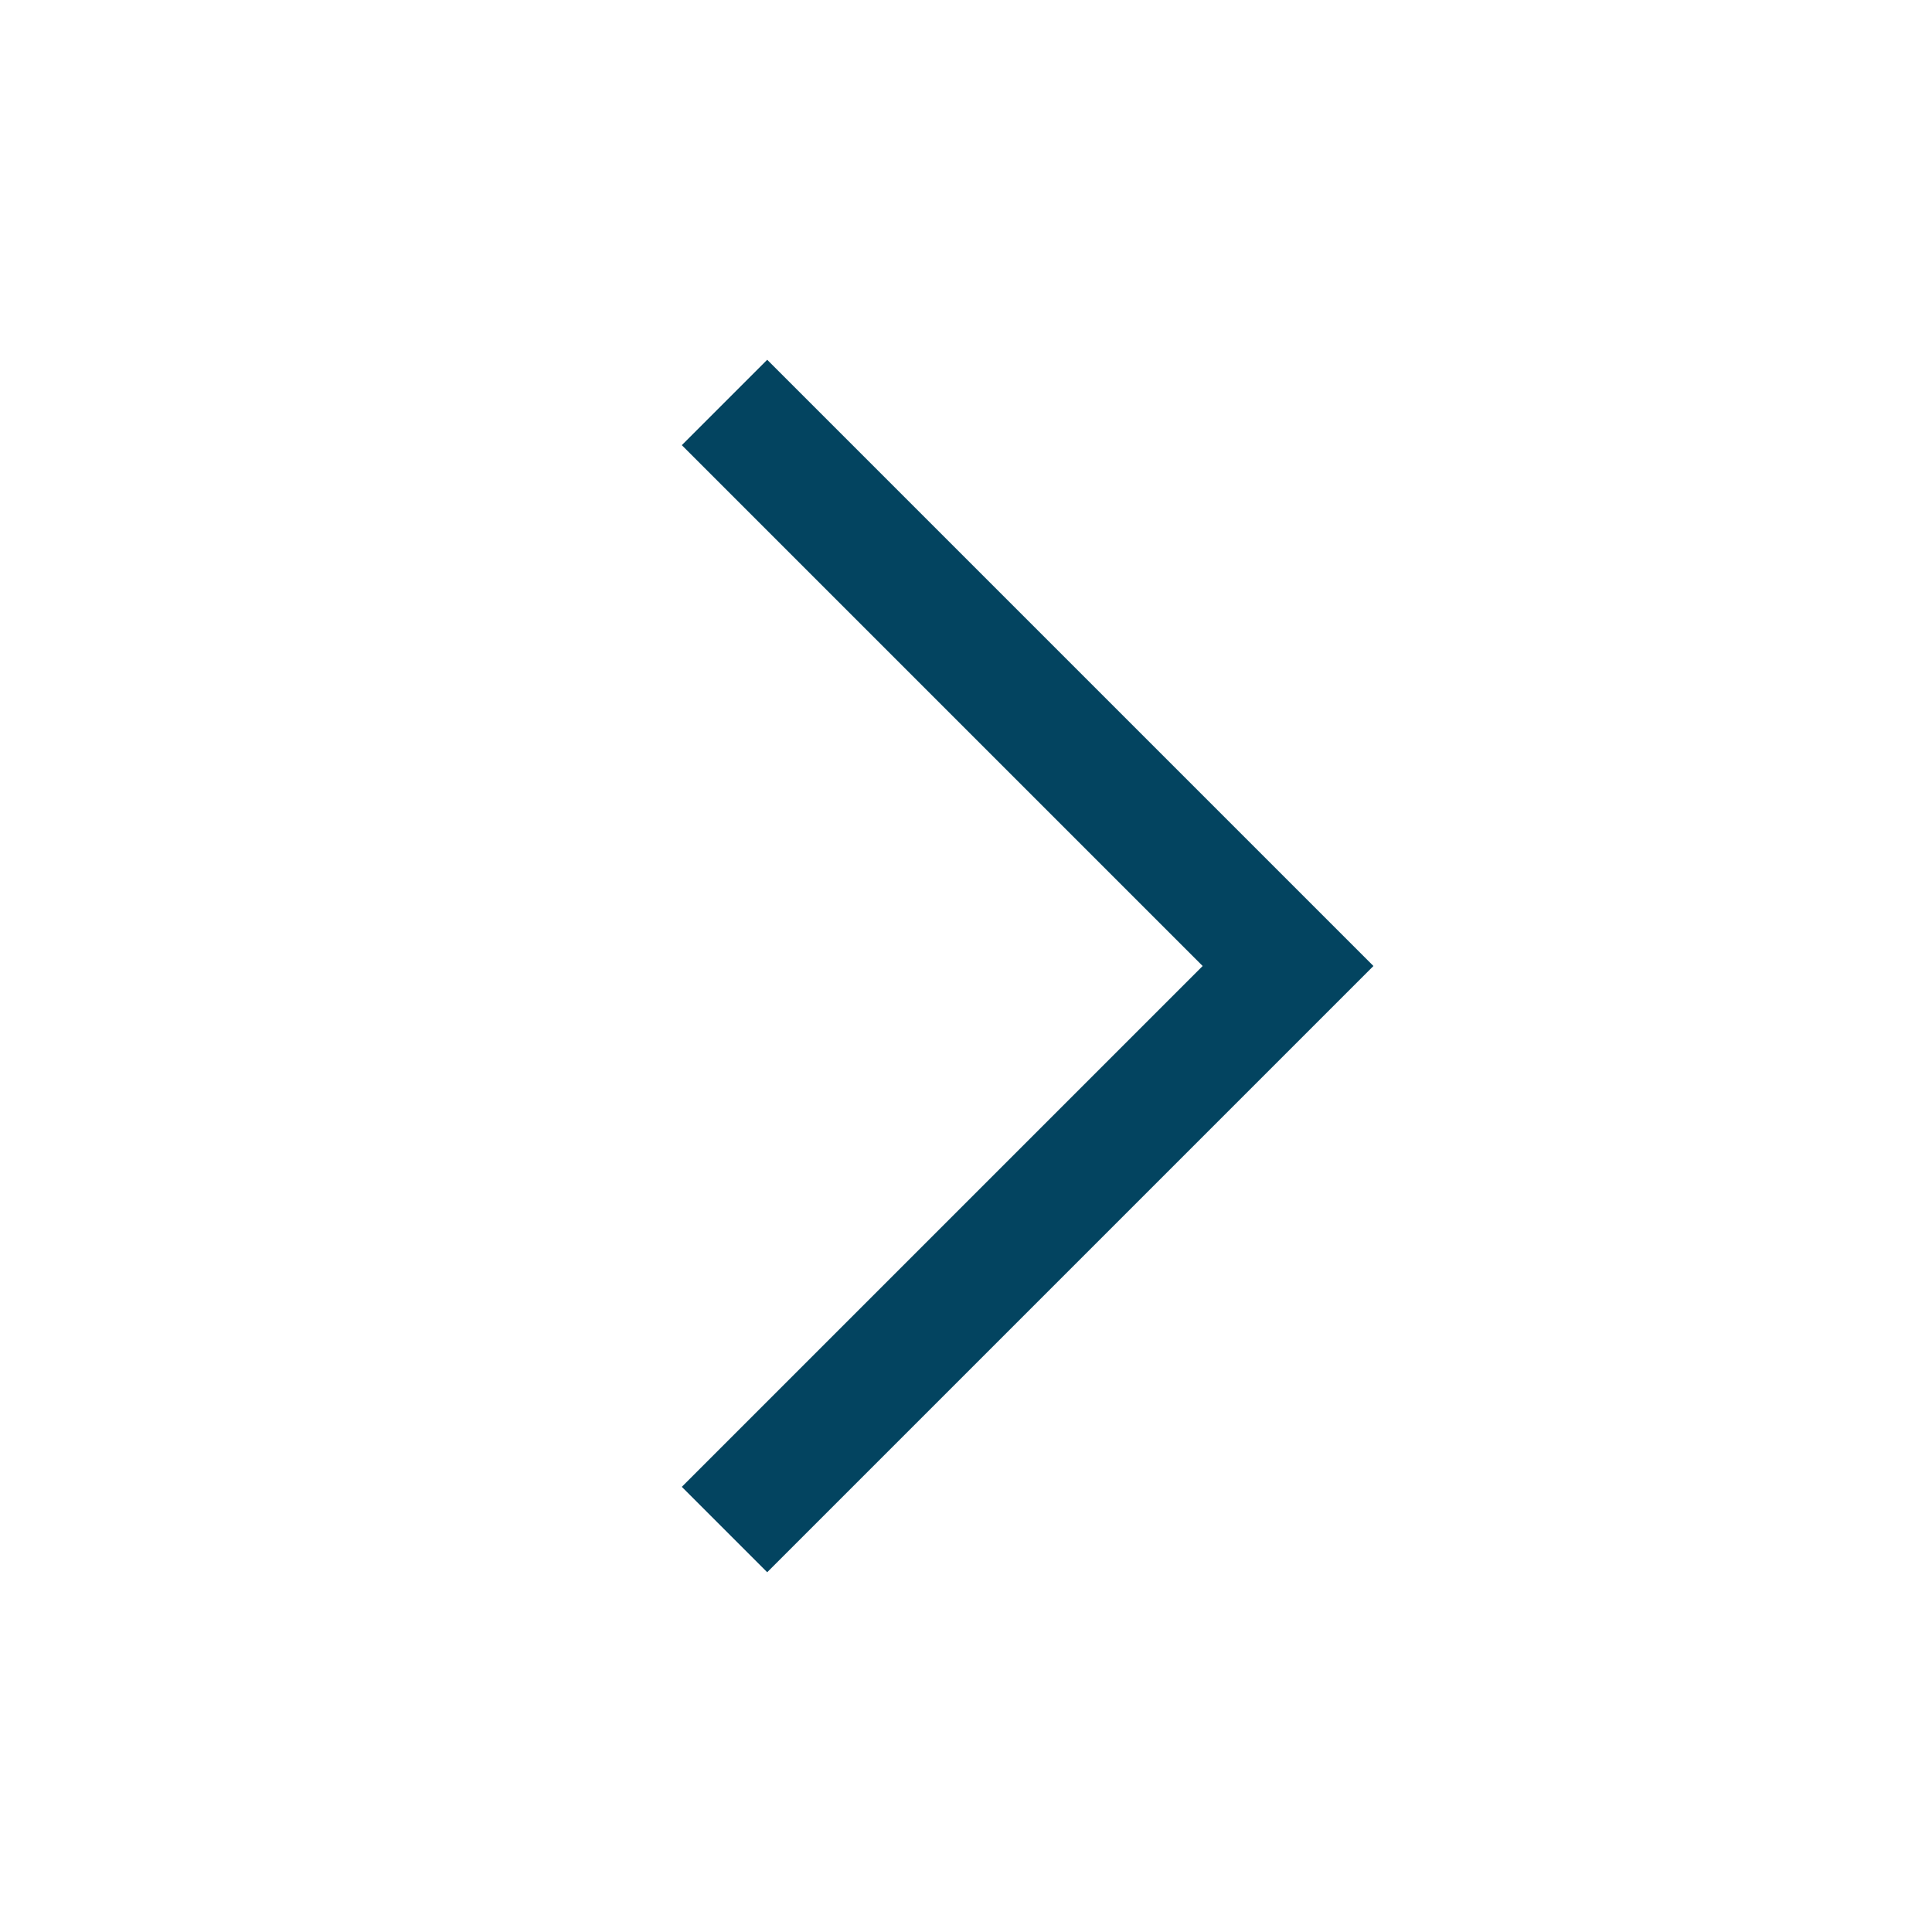
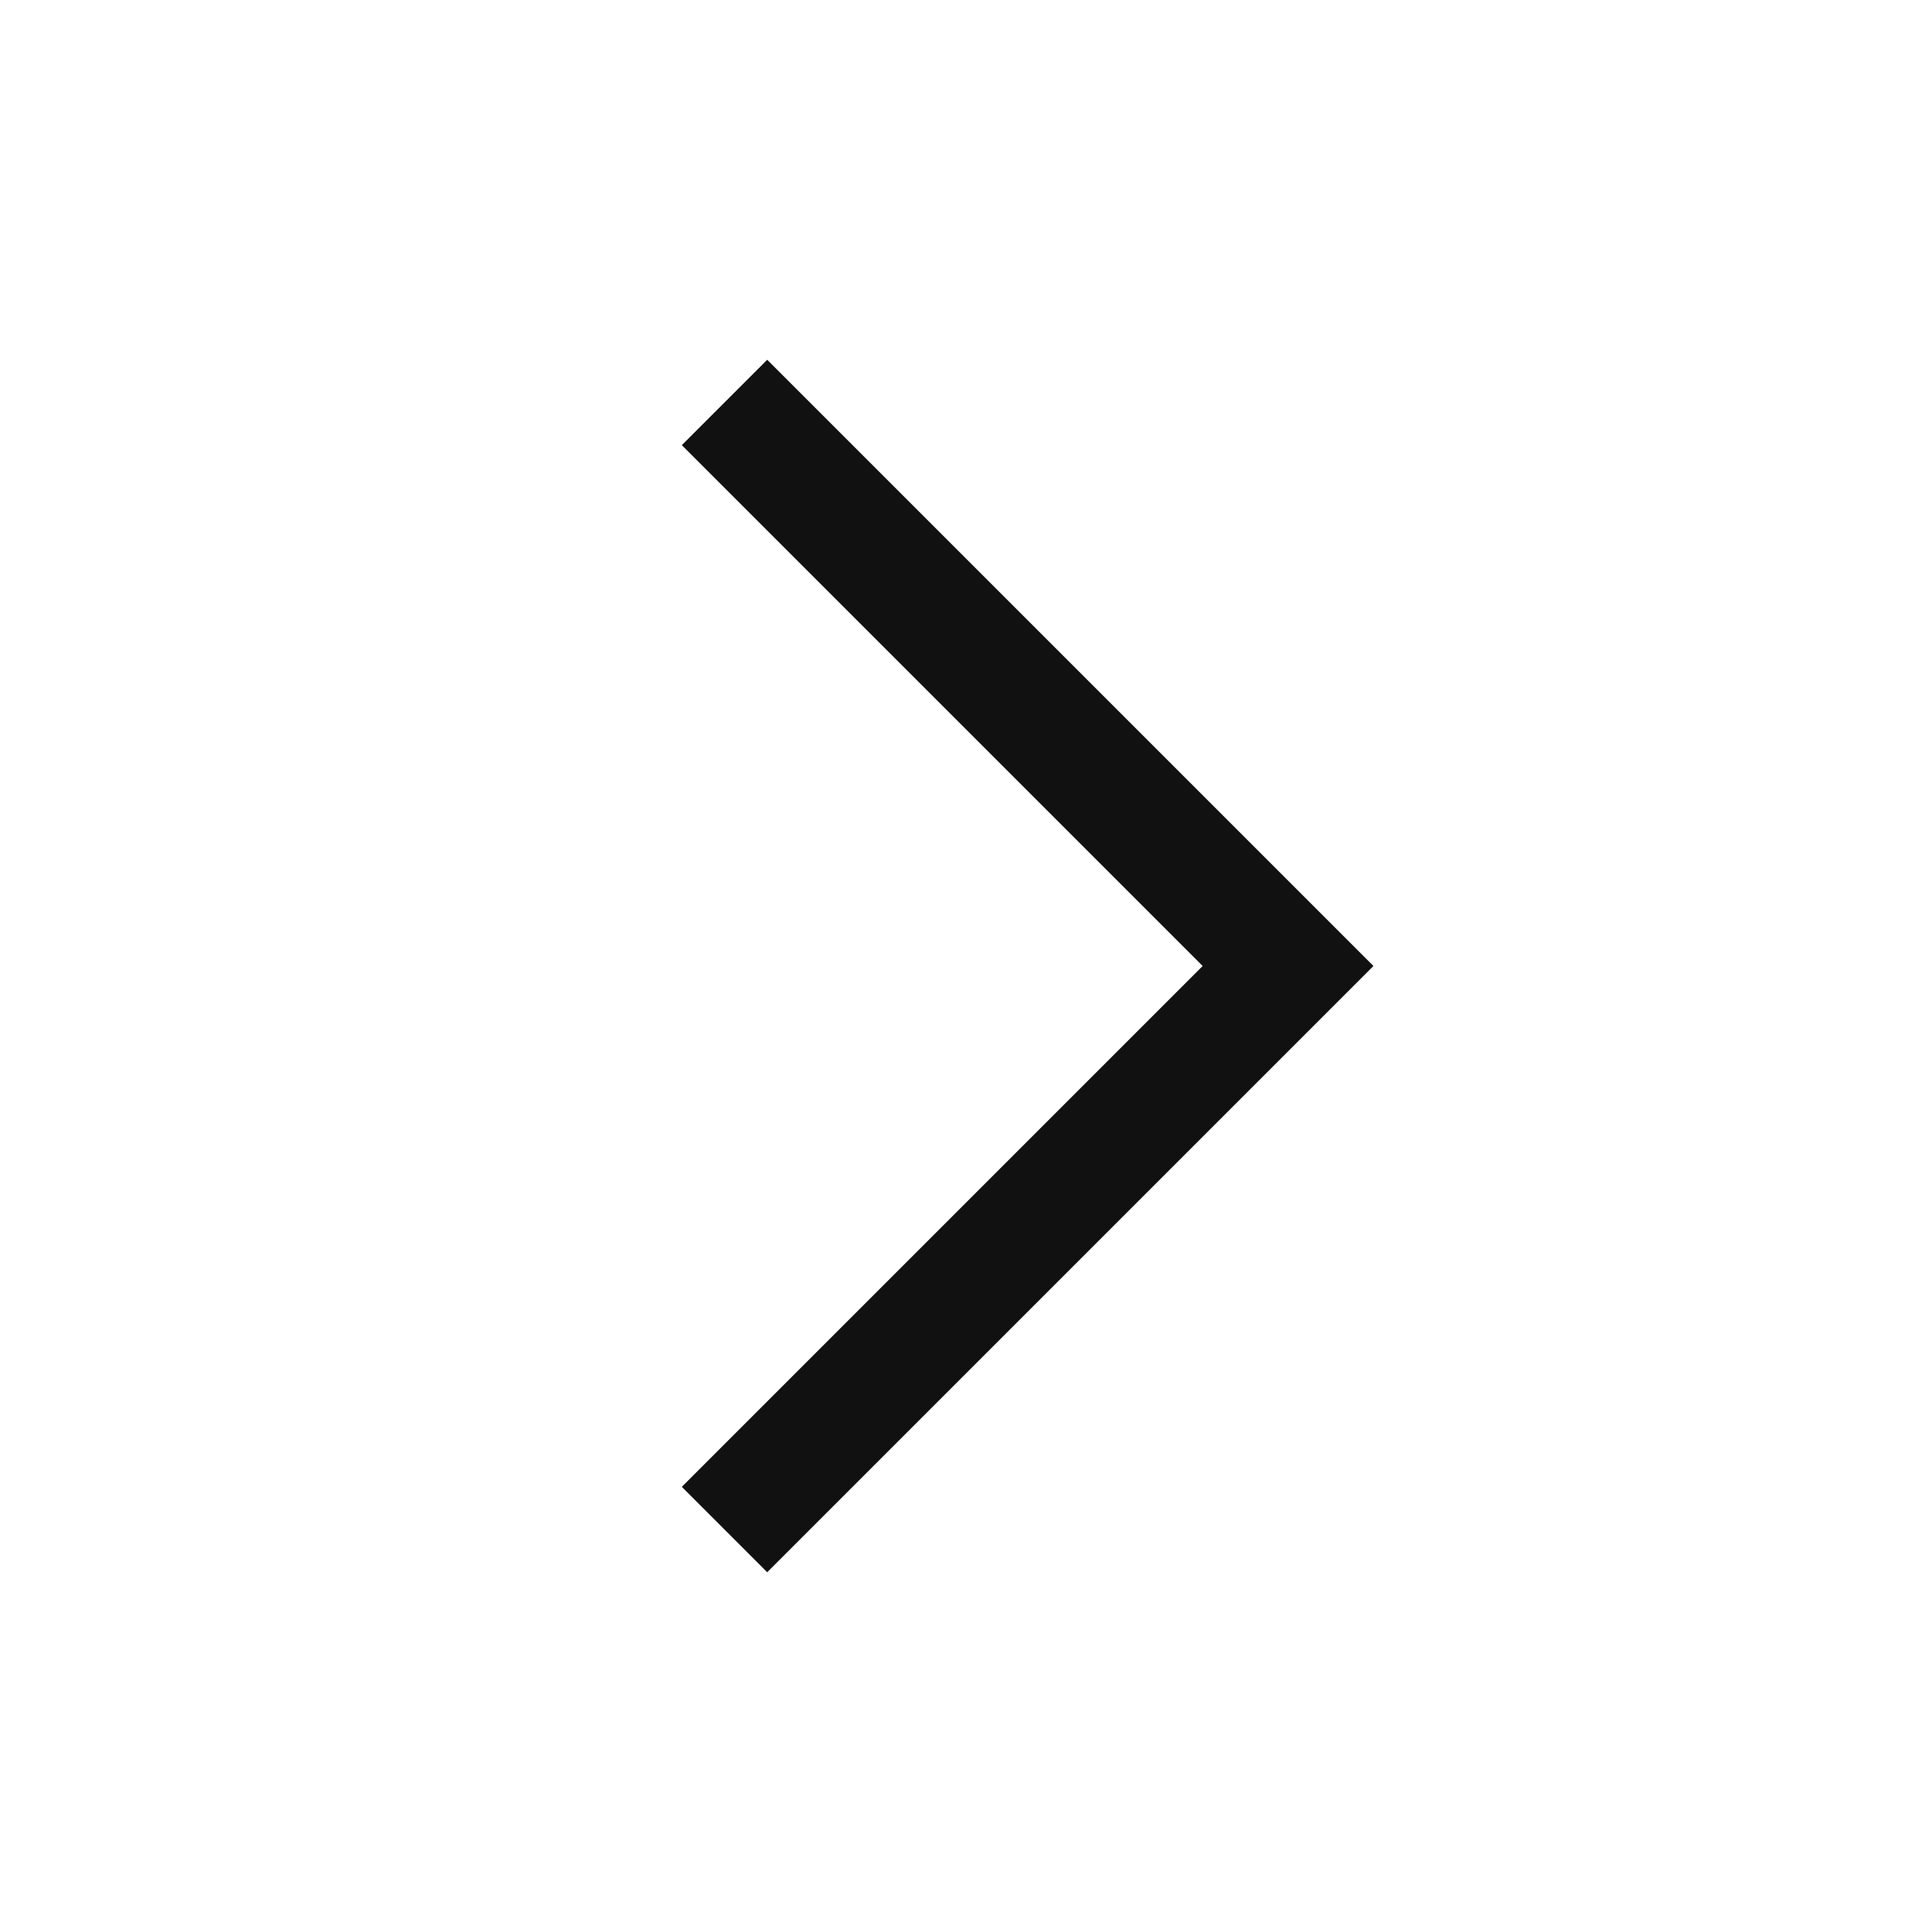
<svg xmlns="http://www.w3.org/2000/svg" width="16" height="16" viewBox="0 0 16 16" fill="none">
-   <path d="M6 3.333L10.667 8L6 12.667" stroke="#034460" strokeWidth="1.333" strokeLinecap="round" strokeLinejoin="round" />
+   <path d="M6 3.333L10.667 8L6 12.667" stroke="#111111" strokeWidth="1.333" strokeLinecap="round" strokeLinejoin="round" />
</svg>
